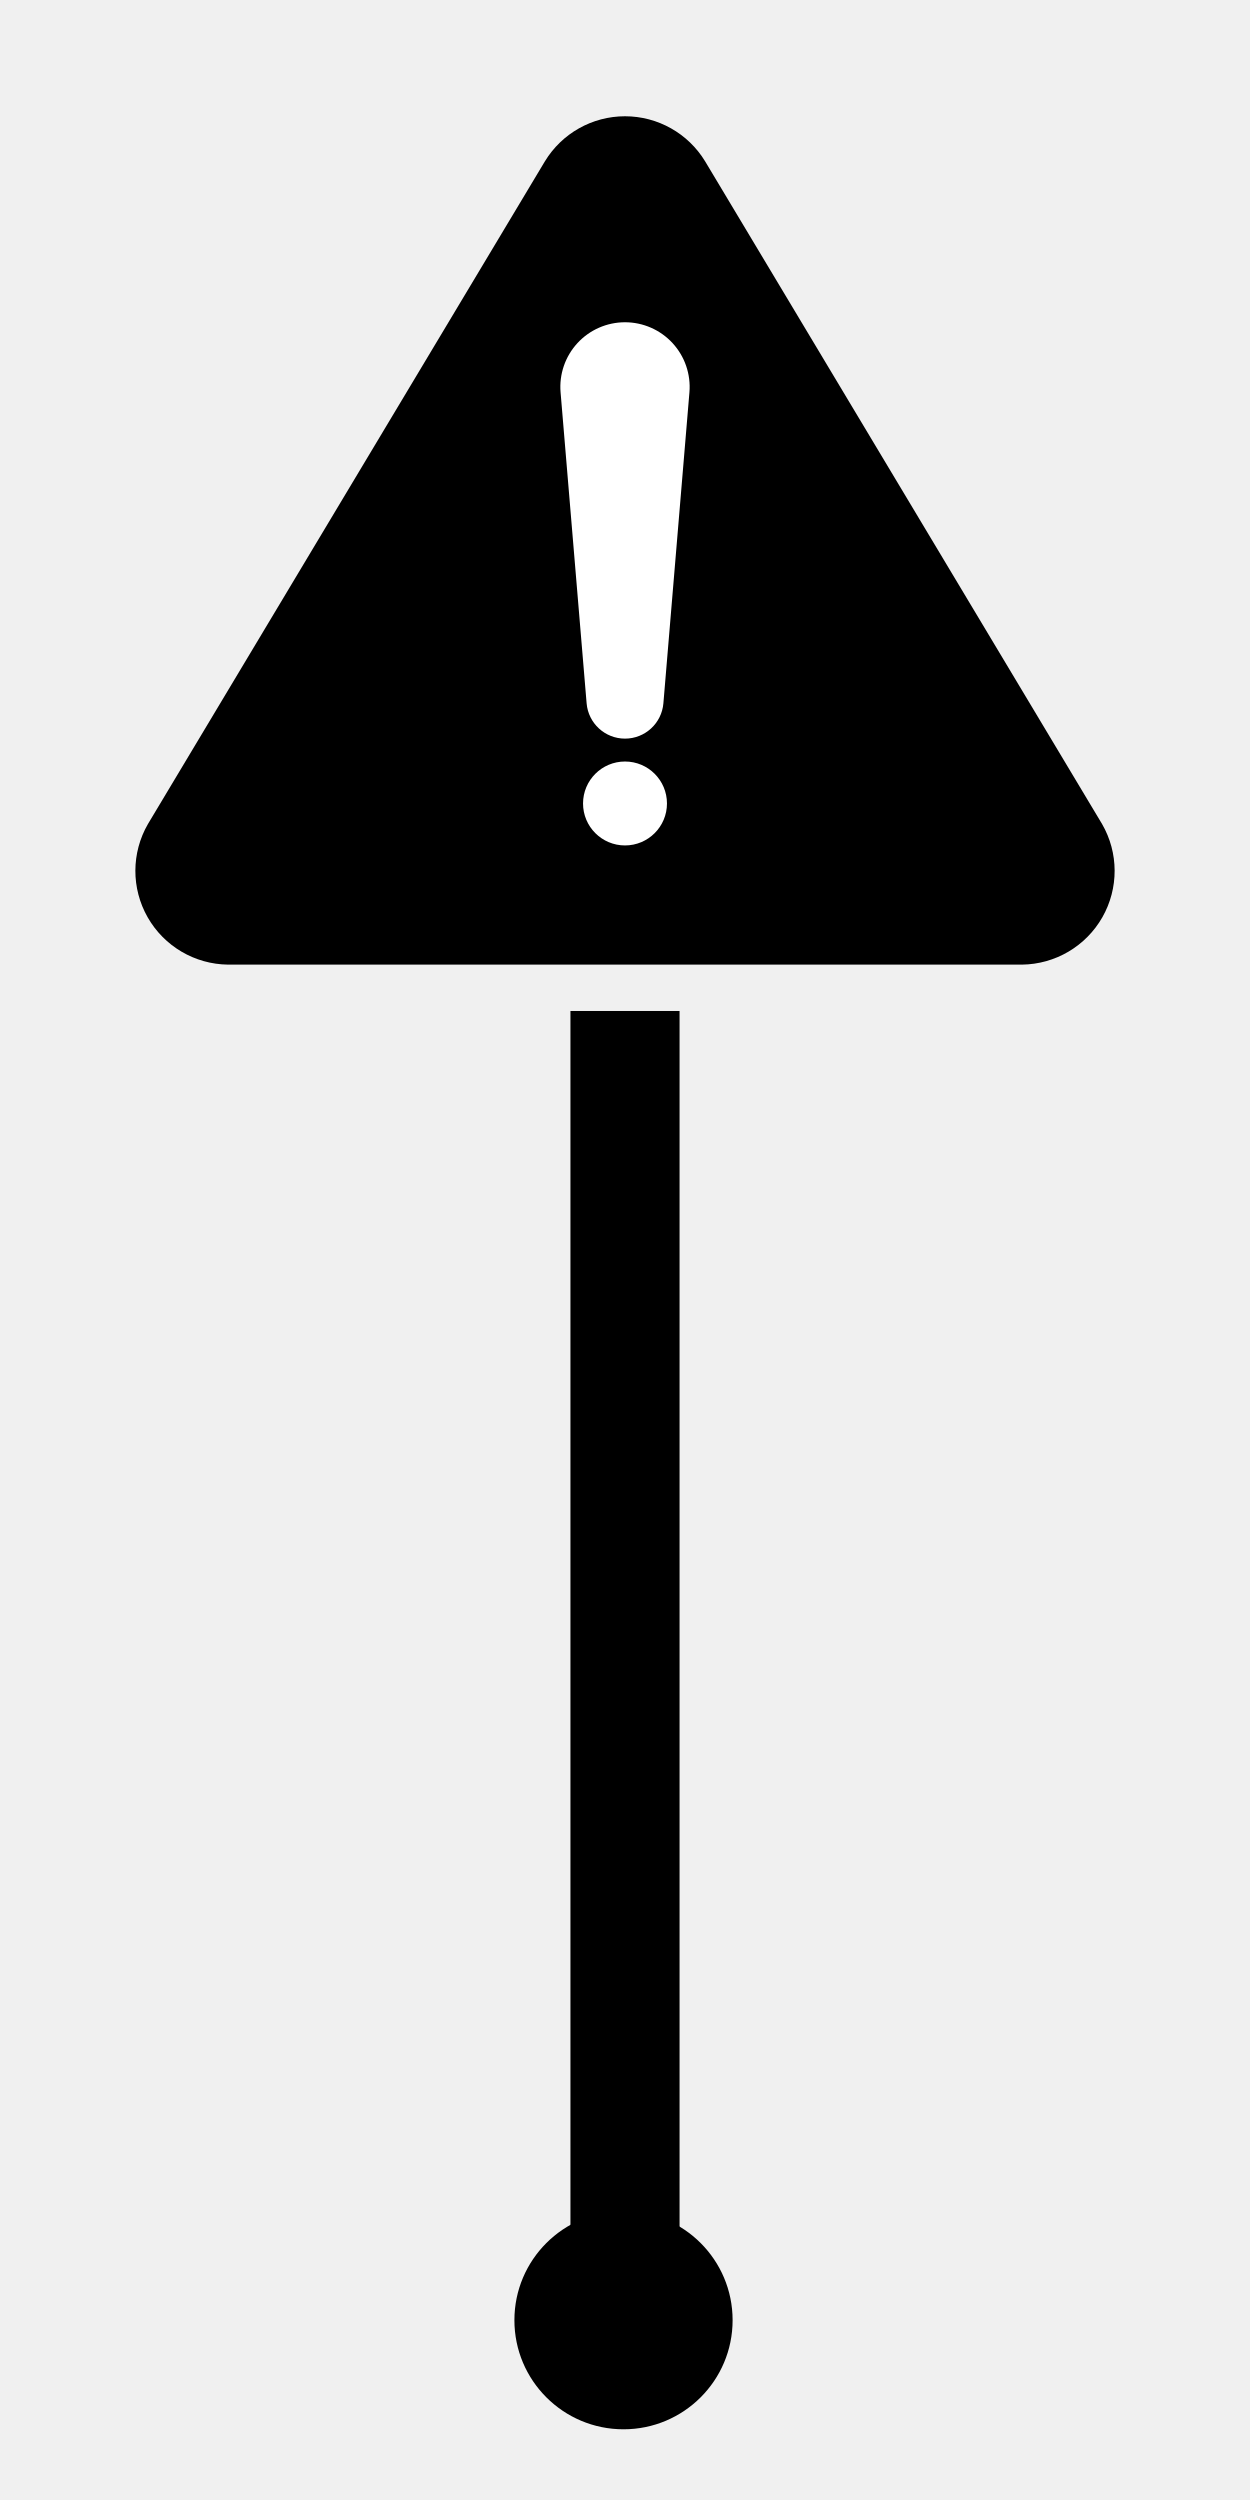
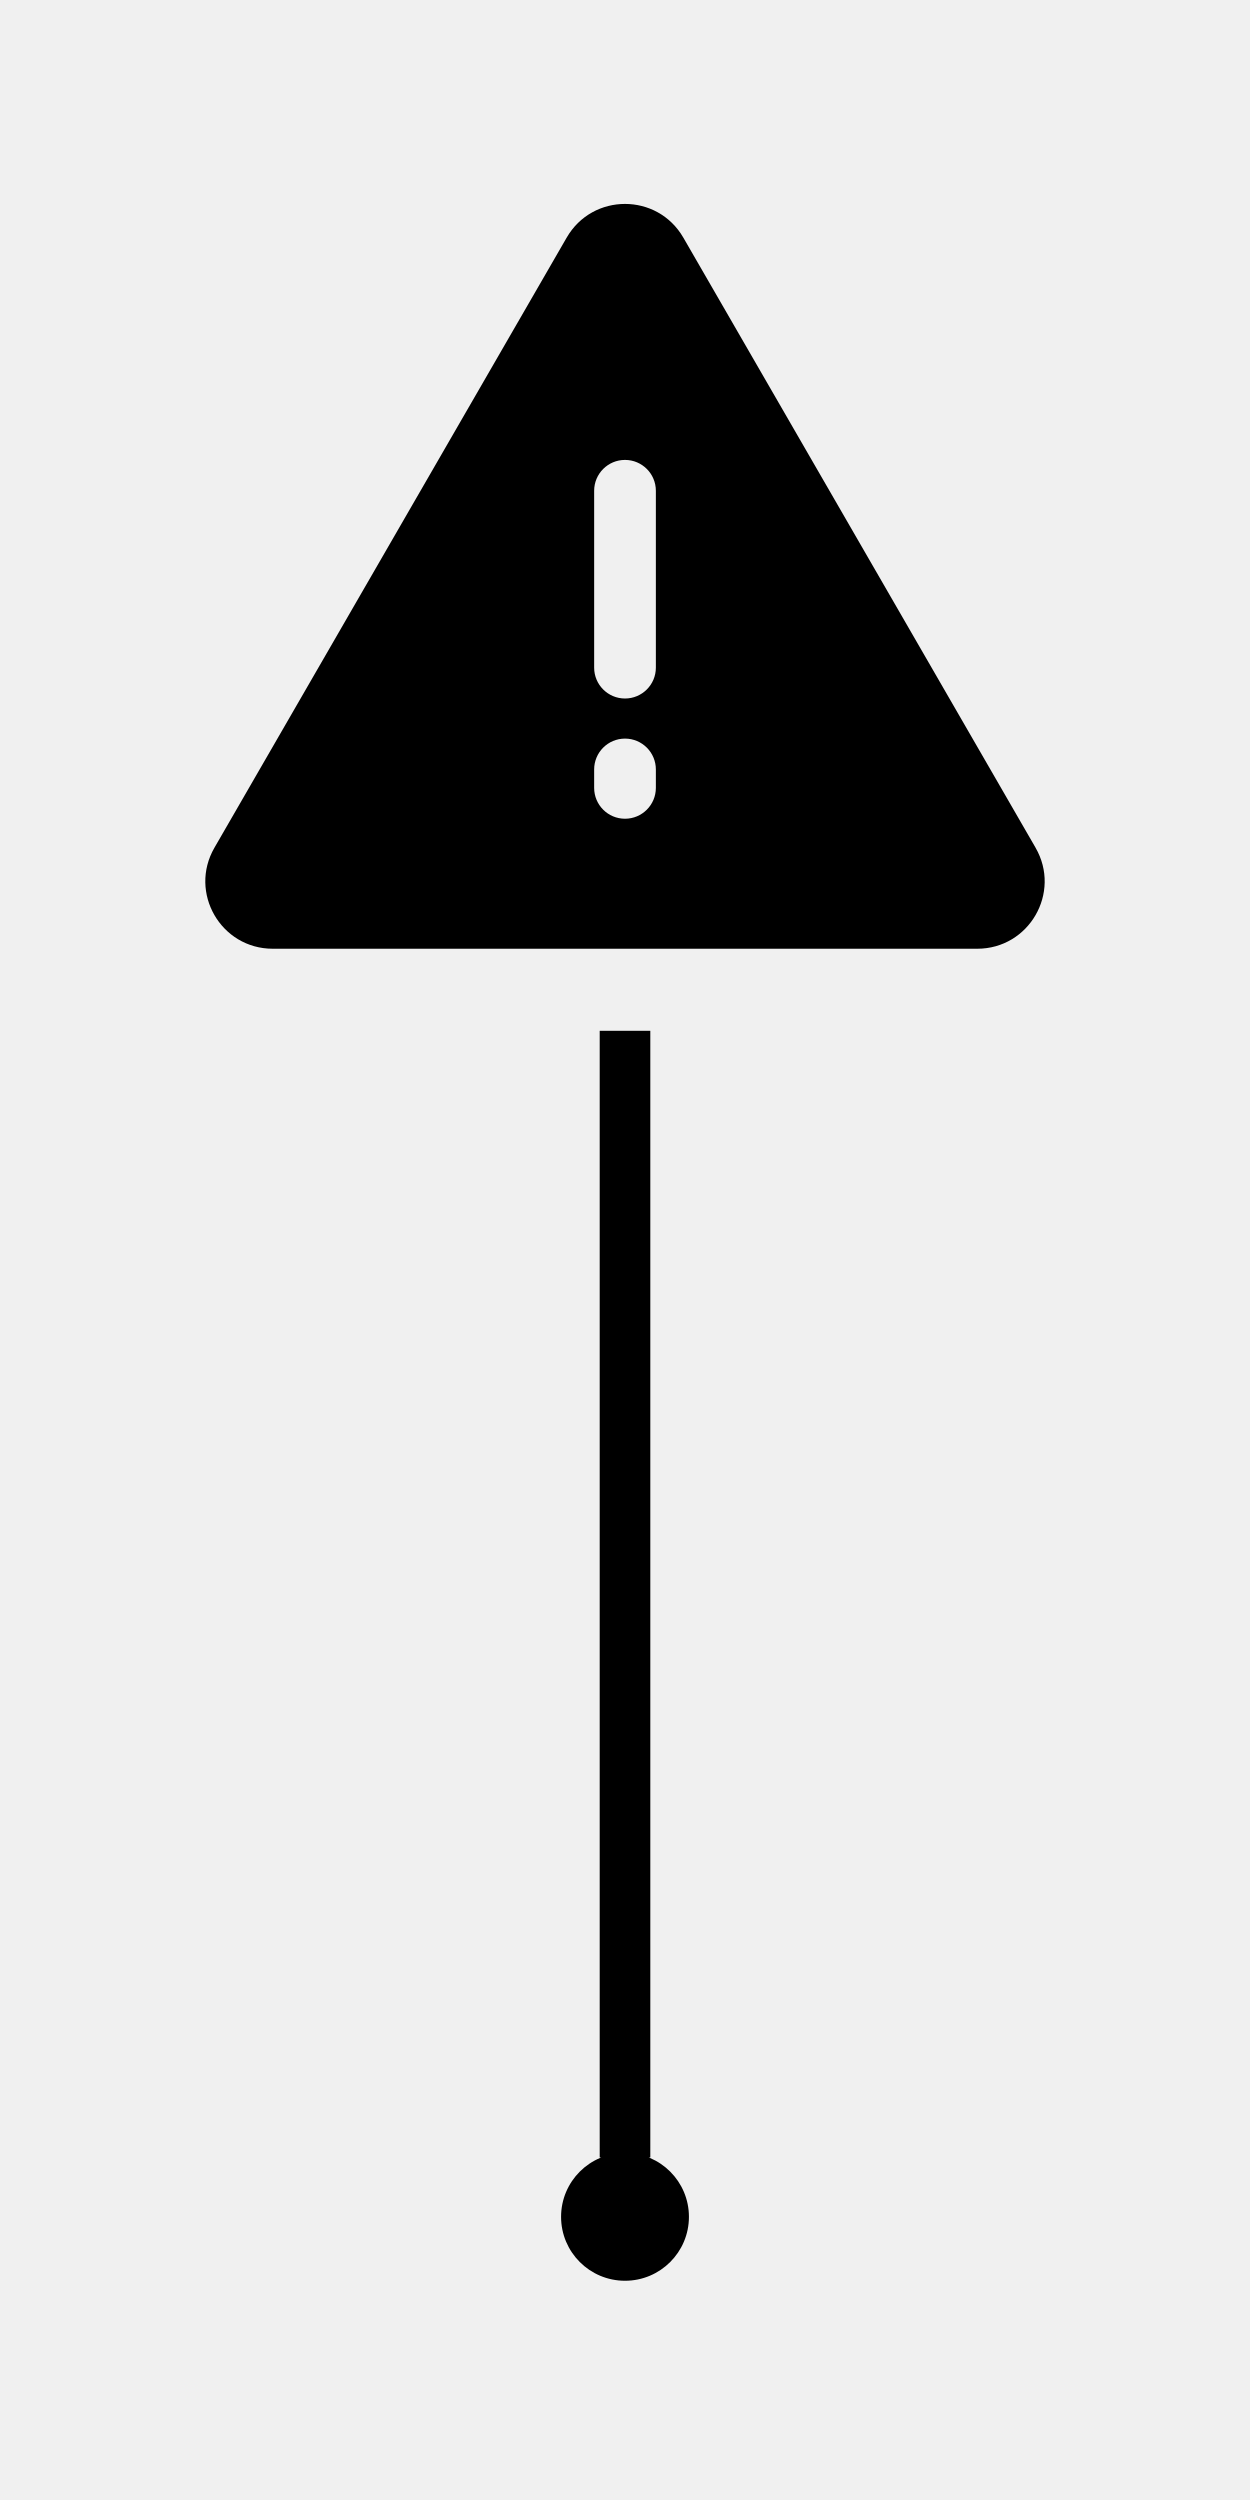
<svg xmlns="http://www.w3.org/2000/svg" width="32mm" height="64mm" version="1.1" viewBox="0 0 210 297">
-   <g transform="matrix(.17959 0 0 .17959 61.053 -7.3609)">
-     <path d="m169.74-150.49-371.31 619.88a87.677 87.677 0 0 0 74.964 131.52h742.63a87.677 87.677 0 0 0 74.964-131.52l-371.31-619.88a87.677 87.677 0 0 0-149.93 0z" />
-     <path d="m193.68 644.28h102.06v1155.6h-102.06z" />
-     <path d="m345.37 1869a102.06 102.06 0 0 1-102.06 102.06 102.06 102.06 0 0 1-102.06-102.06 102.06 102.06 0 0 1 102.06-102.06 102.06 102.06 0 0 1 102.06 102.06z" />
-     <path d="m244.71 389.5c18.736 0 34.332-14.355 35.91-33.026l24.359-290.93c1.418-16.873-4.303-33.553-15.756-46.011-11.439-12.442-27.593-19.532-44.513-19.532s-33.074 7.09-44.514 19.532c-11.455 12.458-17.173 29.138-15.755 46.011l24.359 290.93c1.578 18.671 17.174 33.026 35.91 33.026z" fill="#fff" />
-     <path d="m244.71 410.91c-21.684 0-39.256 17.571-39.256 39.256 0 21.683 17.572 39.254 39.256 39.254s39.256-17.571 39.256-39.254c0-21.685-17.572-39.256-39.256-39.256z" fill="#fff" />
+   <g transform="matrix(.19343 0 0 .19343 55.203 -11.51)">
+     <g id="a">
+       <g transform="matrix(22.888 0 0 22.888 -120.85 -153.96)">
+         <g id="b">
+           <g transform="matrix(.051684 0 0 .051684 3.8141 4.1621)">
+             <g transform="matrix(1.2037 0 0 1.2037 -62.149 -53.852)">
+               <path d="m506.43 421.54-214.86-372.14c-15.814-27.391-55.327-27.401-71.147 0l-214.86 372.14c-15.814 27.391 3.934 61.616 35.574 61.616h429.71c31.629 1e-3 51.394-34.214 35.574-61.616zm-231.61-36.502c0 10.394-8.427 18.821-18.821 18.821s-18.821-8.427-18.821-18.821v-11.239c0-10.394 8.427-18.821 18.821-18.821s18.821 8.427 18.821 18.821zm0-73.332c0 10.394-8.427 18.821-18.821 18.821s-18.821-8.427-18.821-18.821v-107.89c0-10.394 8.427-18.821 18.821-18.821s18.821 8.427 18.821 18.821zm20.17 944.94a38.992 38.992 0 0 1-38.992 38.992 38.992 38.992 0 0 1-38.992-38.992 38.992 38.992 0 0 1 38.992-38.992 38.992 38.992 0 0 1 38.992 38.992zm-54.426-723.43h30.869v687.23h-30.869z" />
+             </g>
+           </g>
+         </g>
+       </g>
+     </g>
  </g>
</svg>
